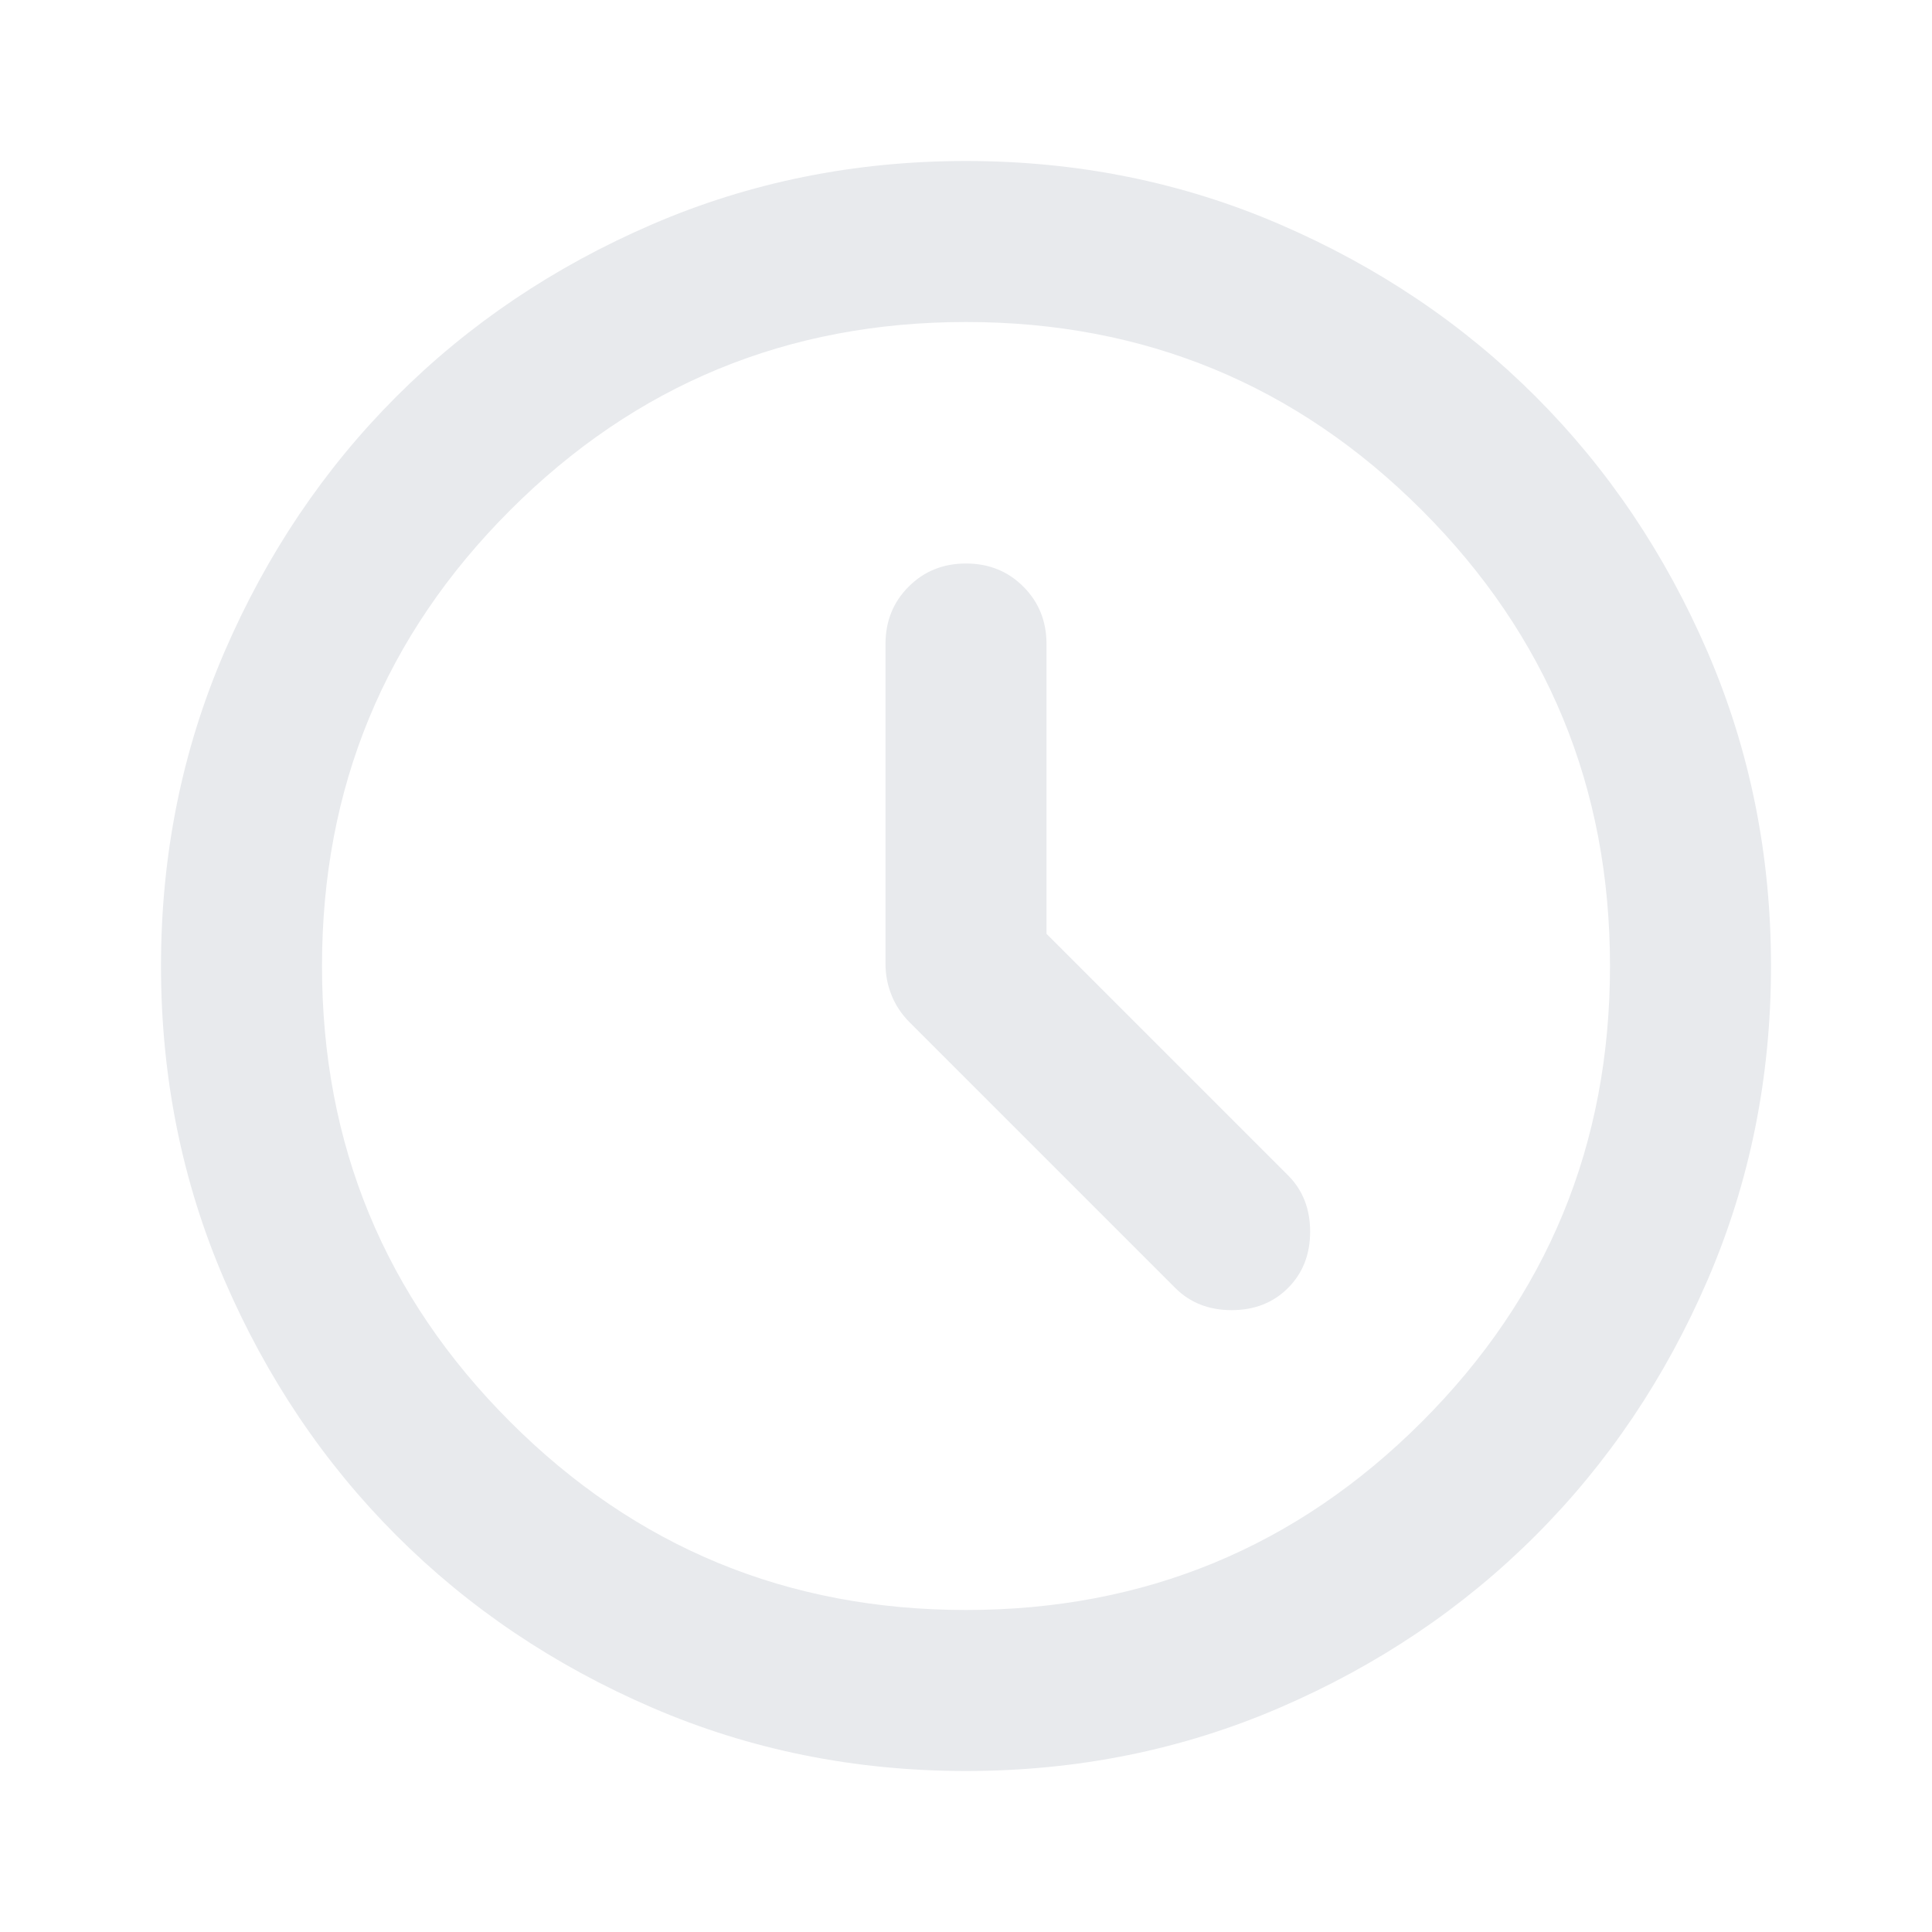
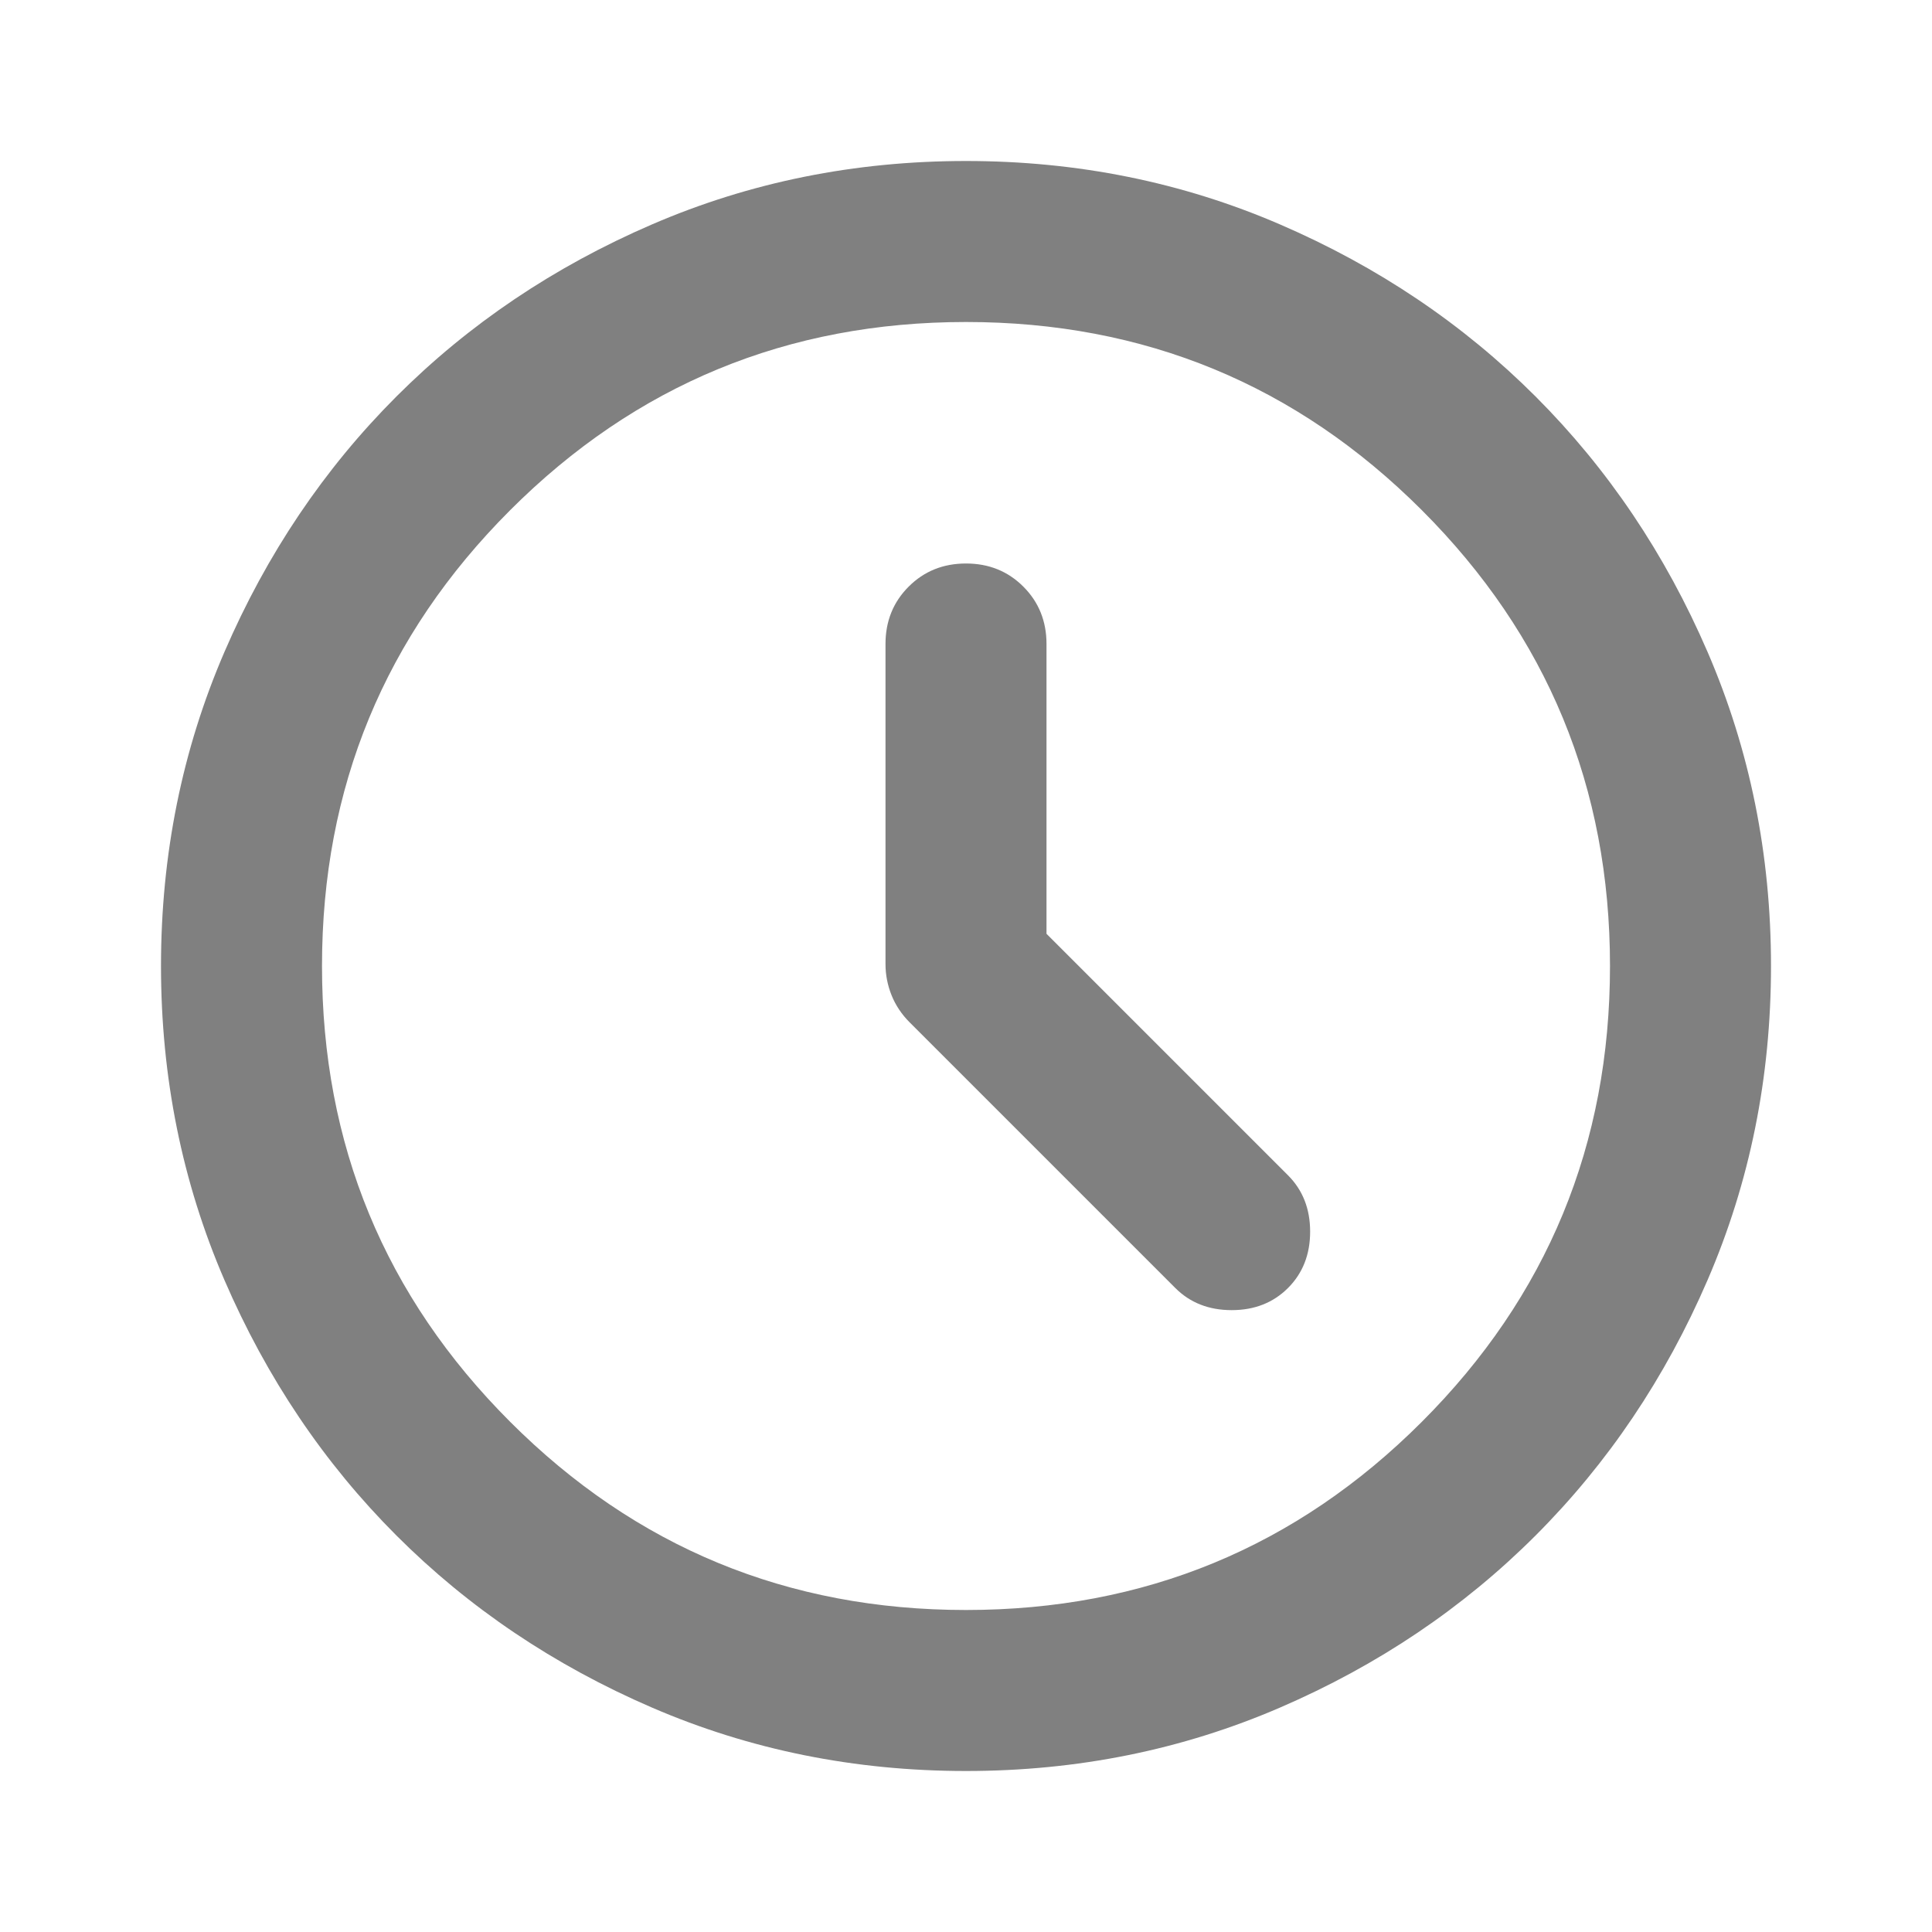
- <svg xmlns="http://www.w3.org/2000/svg" height="24px" viewBox="0 -960 960 960" width="24px" fill="#e8eaed">
+ <svg xmlns="http://www.w3.org/2000/svg" height="24px" viewBox="0 -960 960 960" width="24px" fill="#808080">
  <path d="M520-496v-144q0-17-11.5-28.5T480-680q-17 0-28.5 11.5T440-640v159q0 8 3 15.5t9 13.5l132 132q11 11 28 11t28-11q11-11 11-28t-11-28L520-496ZM480-80q-83 0-156-31.5T197-197q-54-54-85.5-127T80-480q0-83 31.5-156T197-763q54-54 127-85.5T480-880q83 0 156 31.5T763-763q54 54 85.5 127T880-480q0 83-31.5 156T763-197q-54 54-127 85.5T480-80Zm0-400Zm0 320q133 0 226.5-93.5T800-480q0-133-93.5-226.5T480-800q-133 0-226.5 93.5T160-480q0 133 93.5 226.5T480-160Z" />
</svg>
